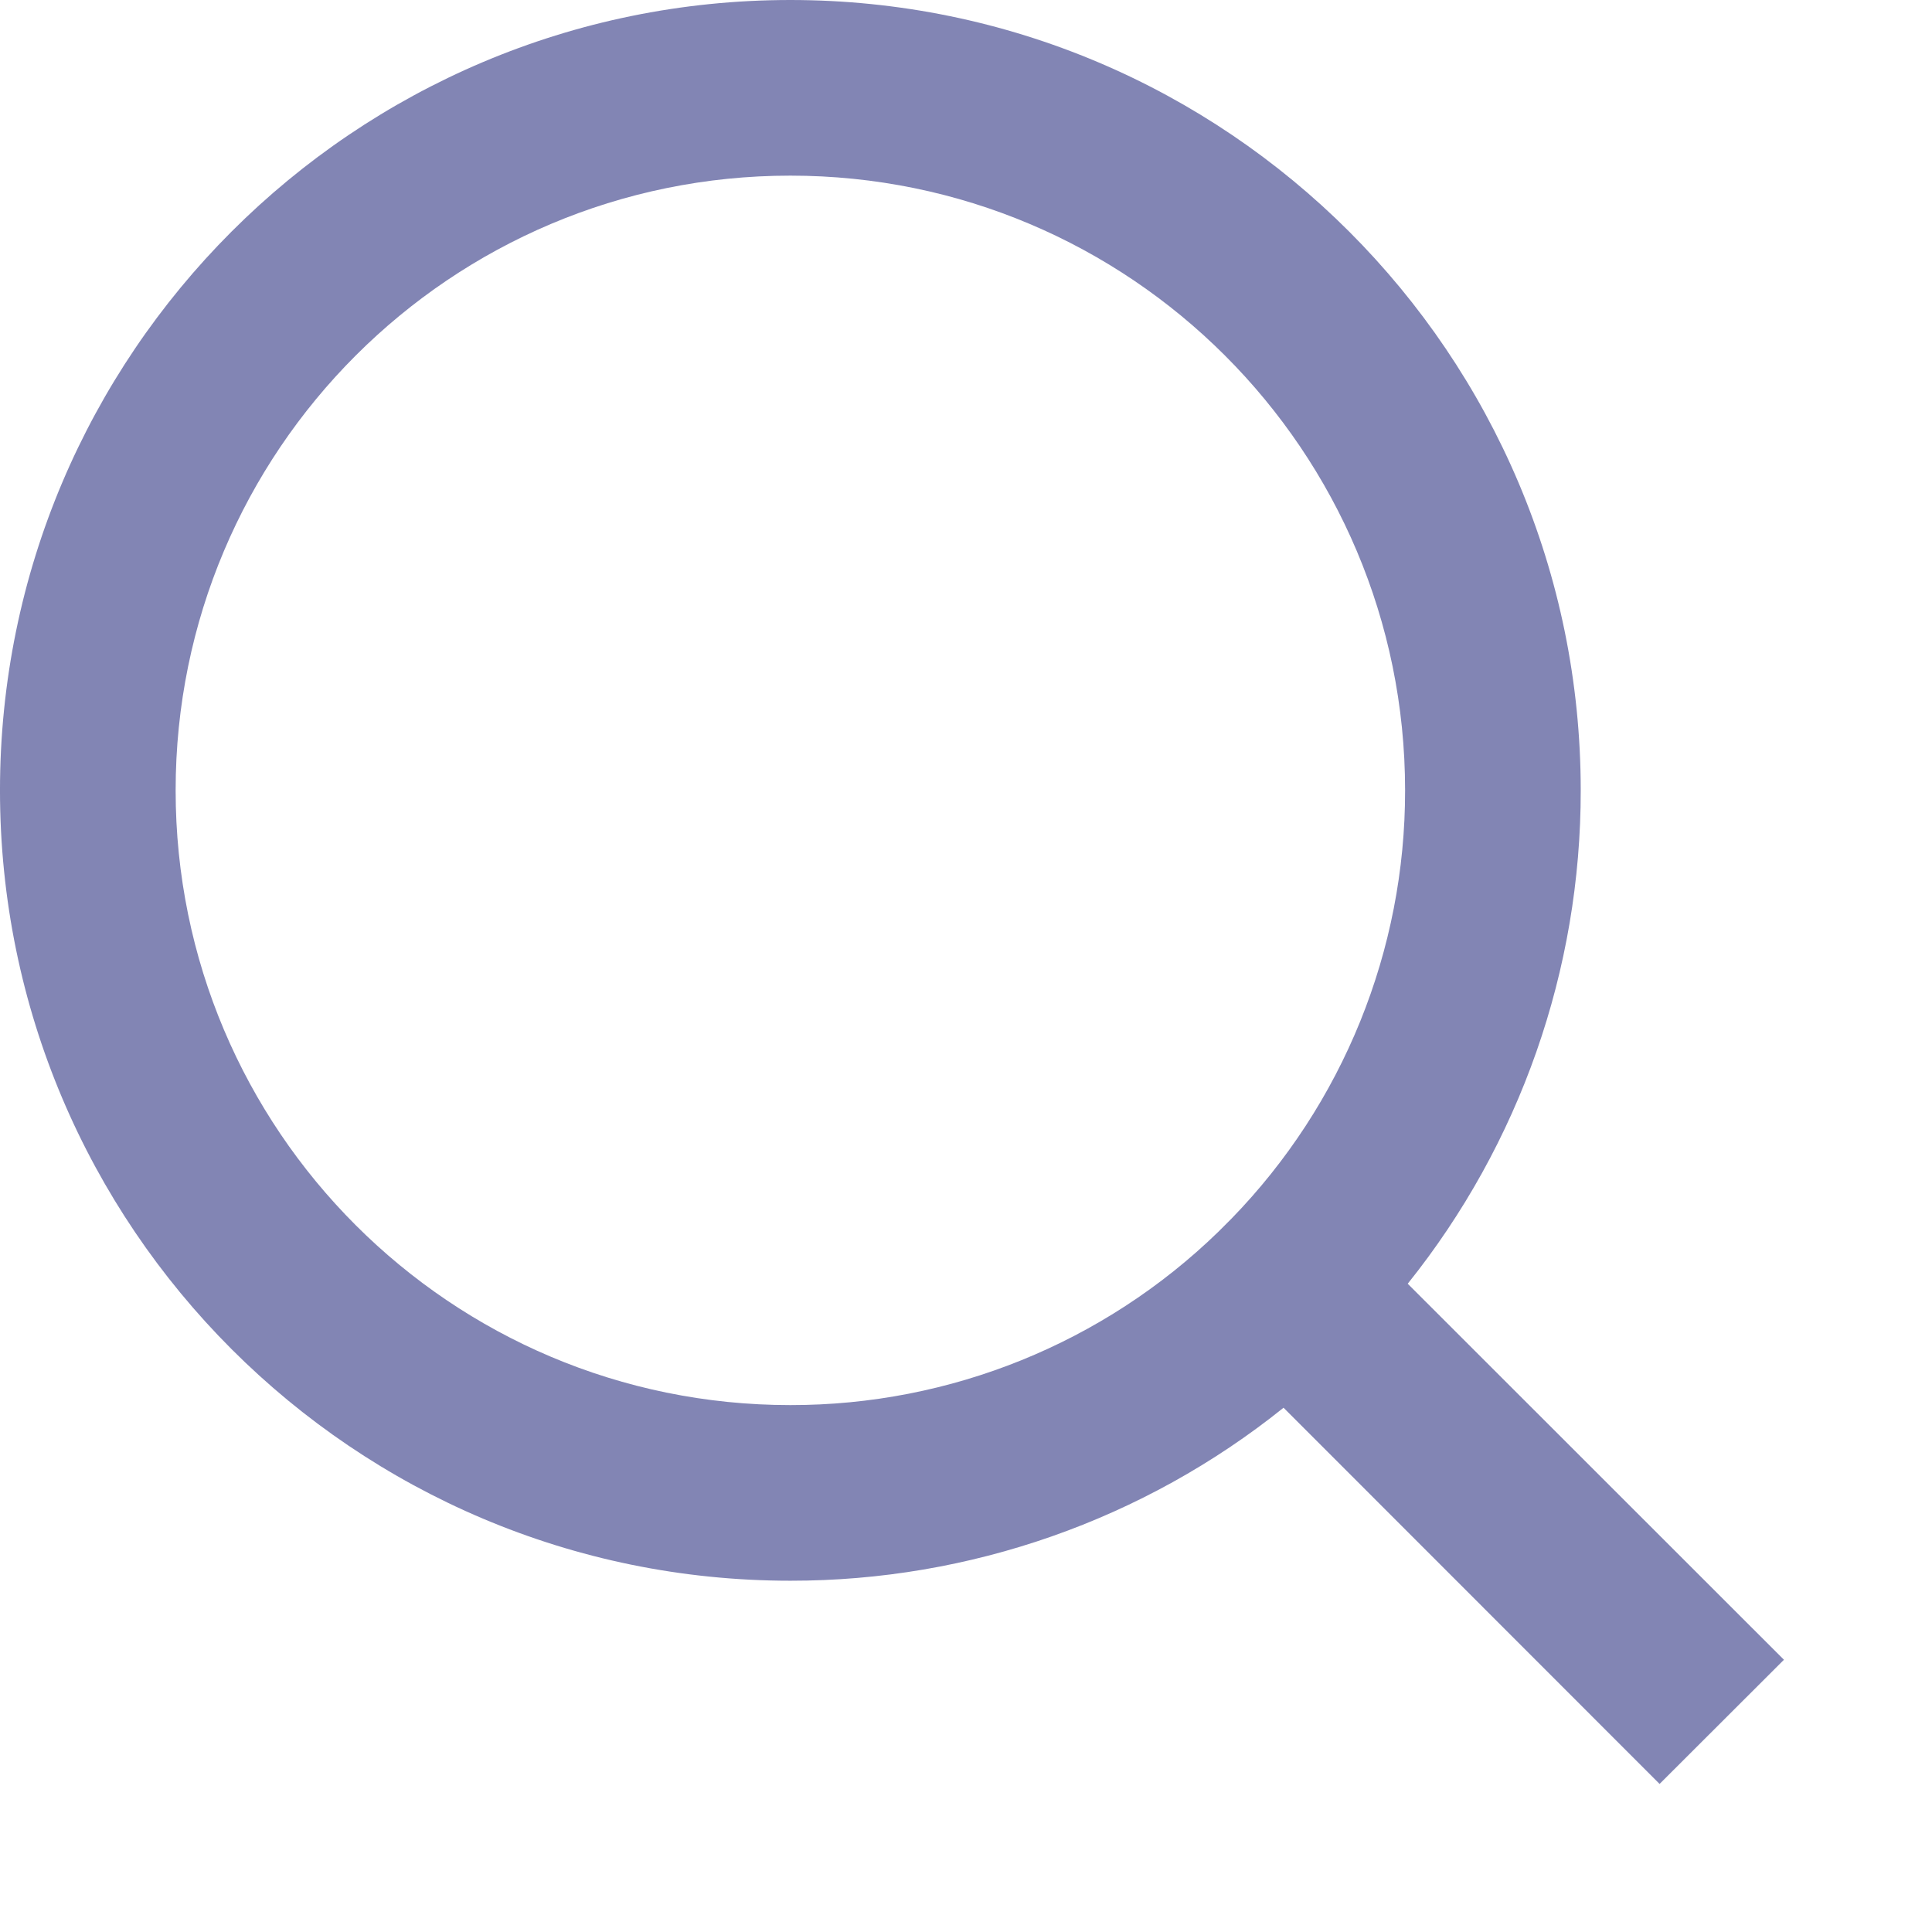
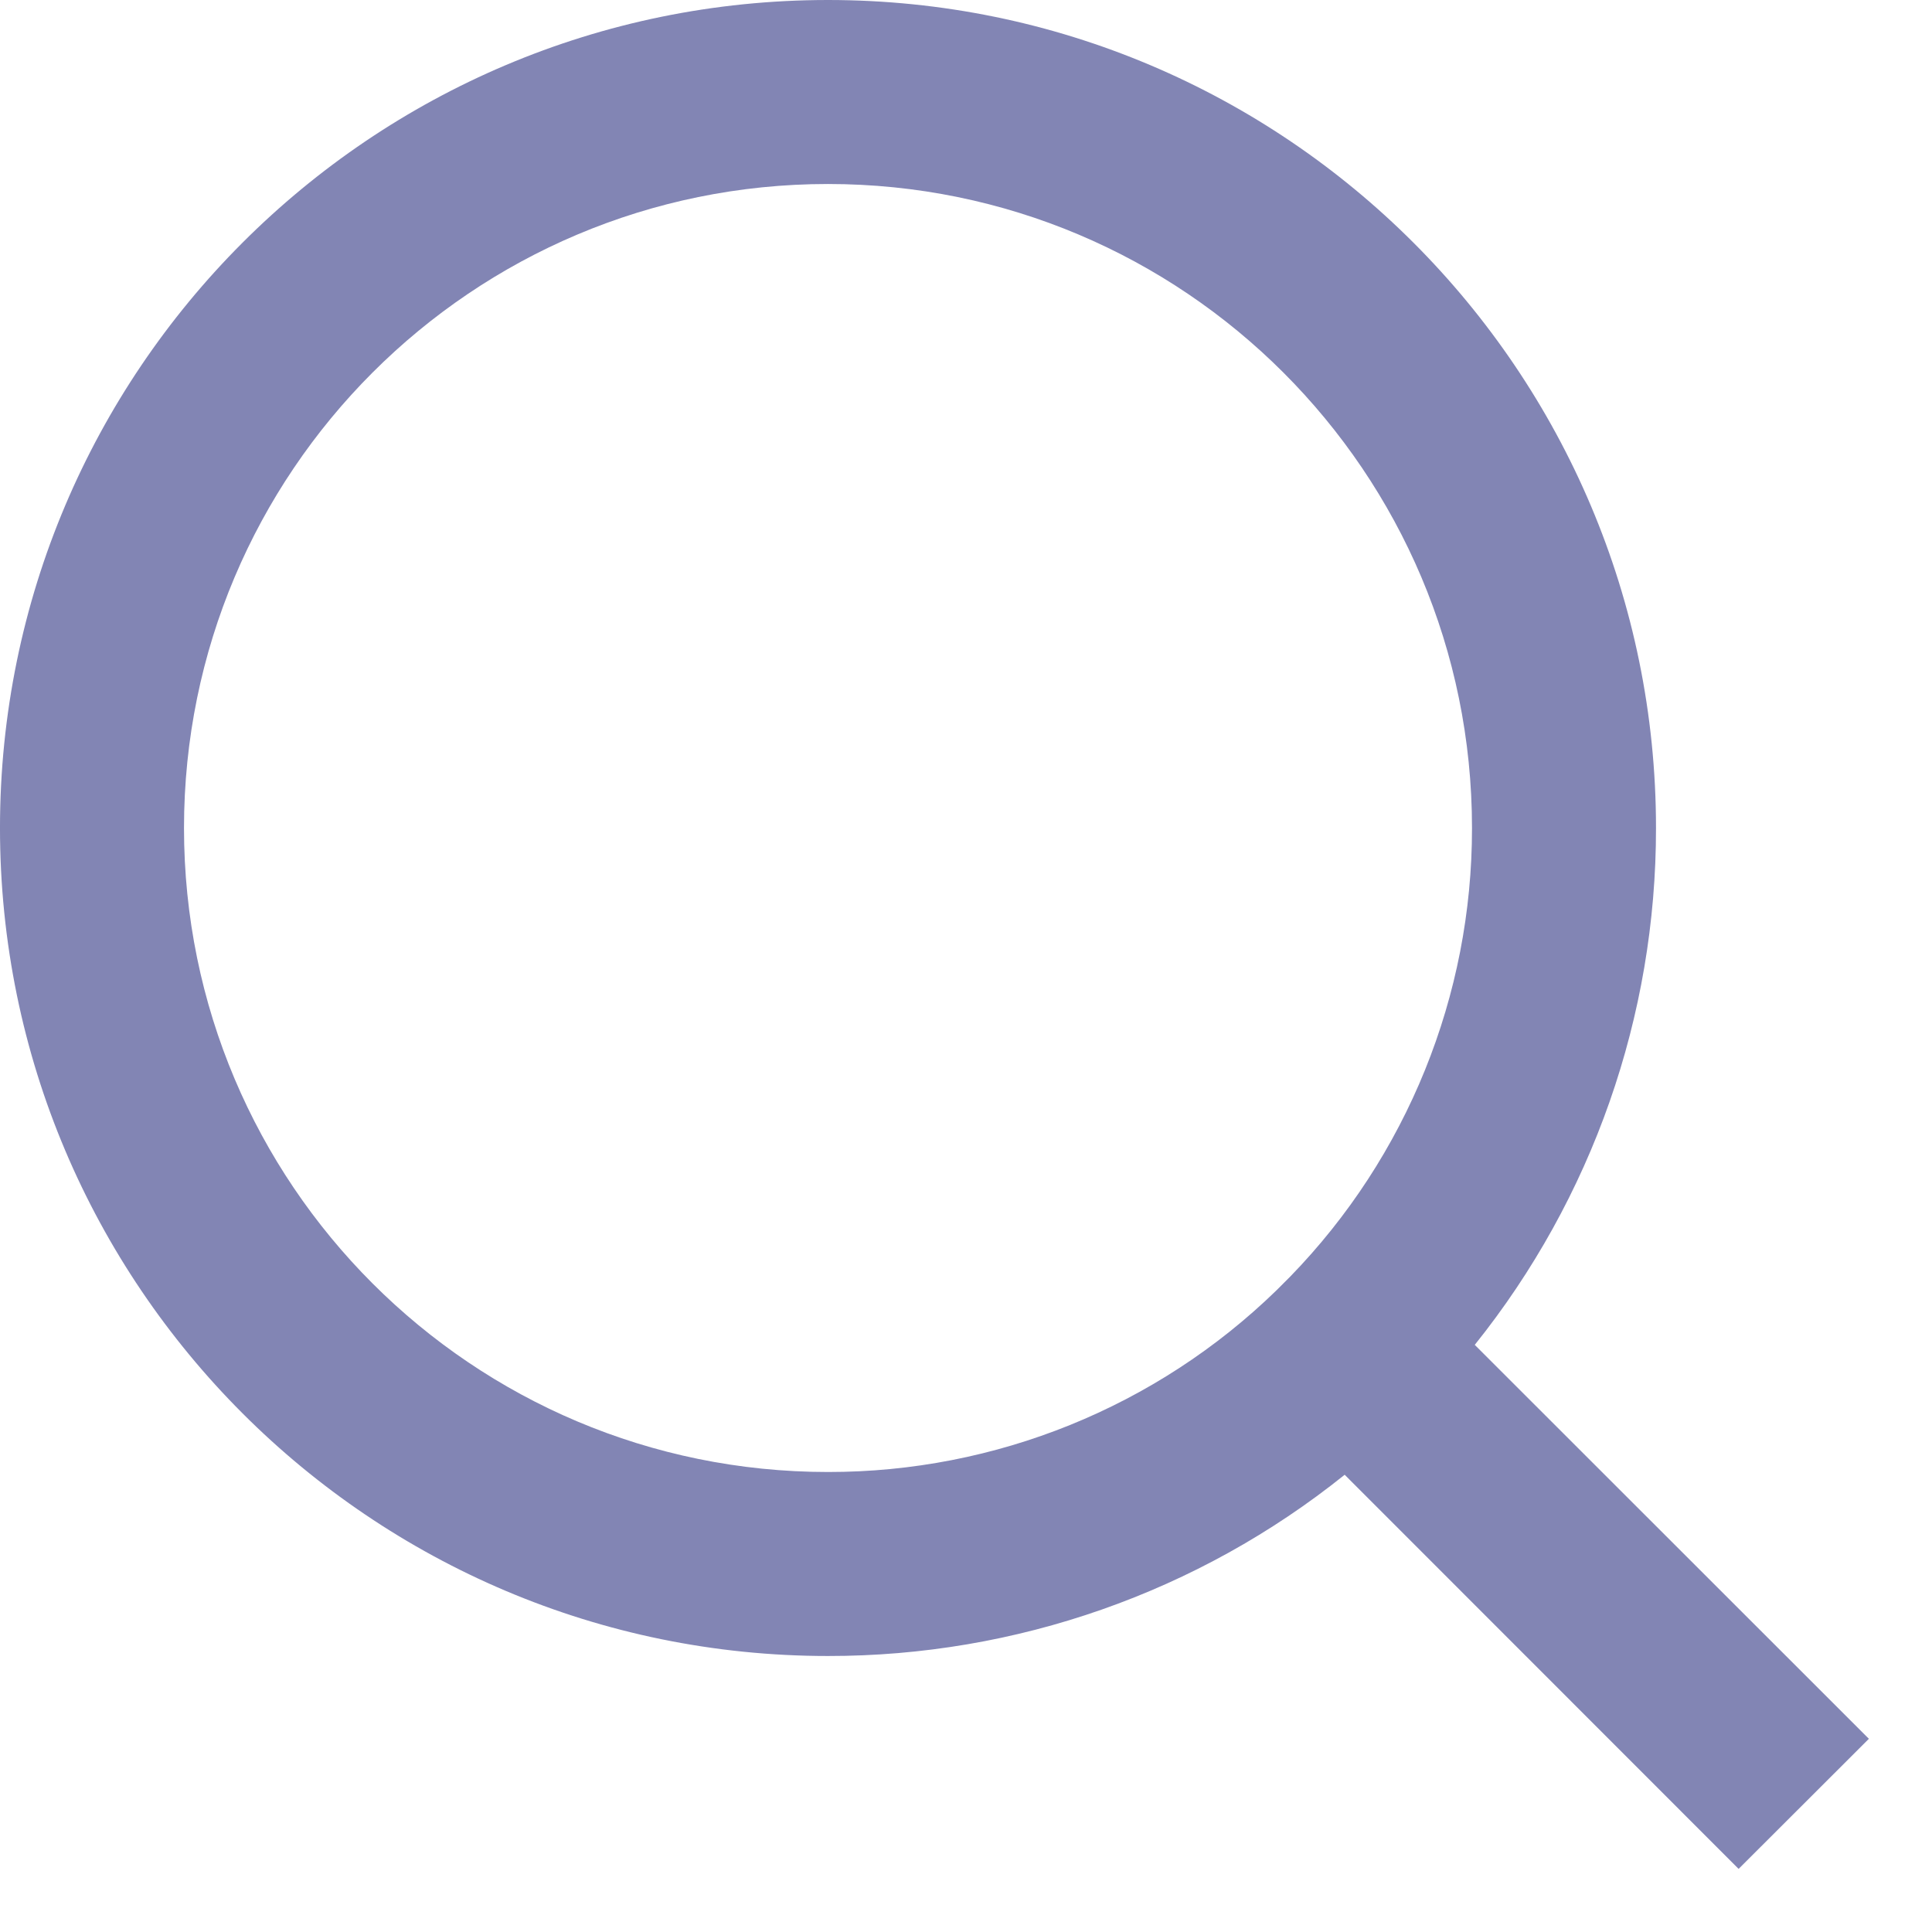
- <svg xmlns="http://www.w3.org/2000/svg" width="11" height="11">
+ <svg xmlns="http://www.w3.org/2000/svg" viewBox="0 0 10.5 10.5">
  <path d="M8.015 7.309L10.157 9.45L9.449 10.157L7.308 8.015C6.512 8.654 5.521 9.001 4.5 9C2.016 9 -6.10352e-05 6.984 -6.10352e-05 4.5C-6.10352e-05 2.016 2.016 0 4.5 0C6.984 0 9 2.016 9 4.5C9.001 5.521 8.654 6.512 8.015 7.309ZM7.012 6.938C7.647 6.285 8.001 5.41 8 4.5C8 2.566 6.433 1 4.5 1C2.566 1 1 2.566 1 4.5C1 6.434 2.566 8 4.5 8C5.41 8.001 6.285 7.647 6.937 7.013L7.012 6.938Z" fill="#8285B4" />
</svg>
